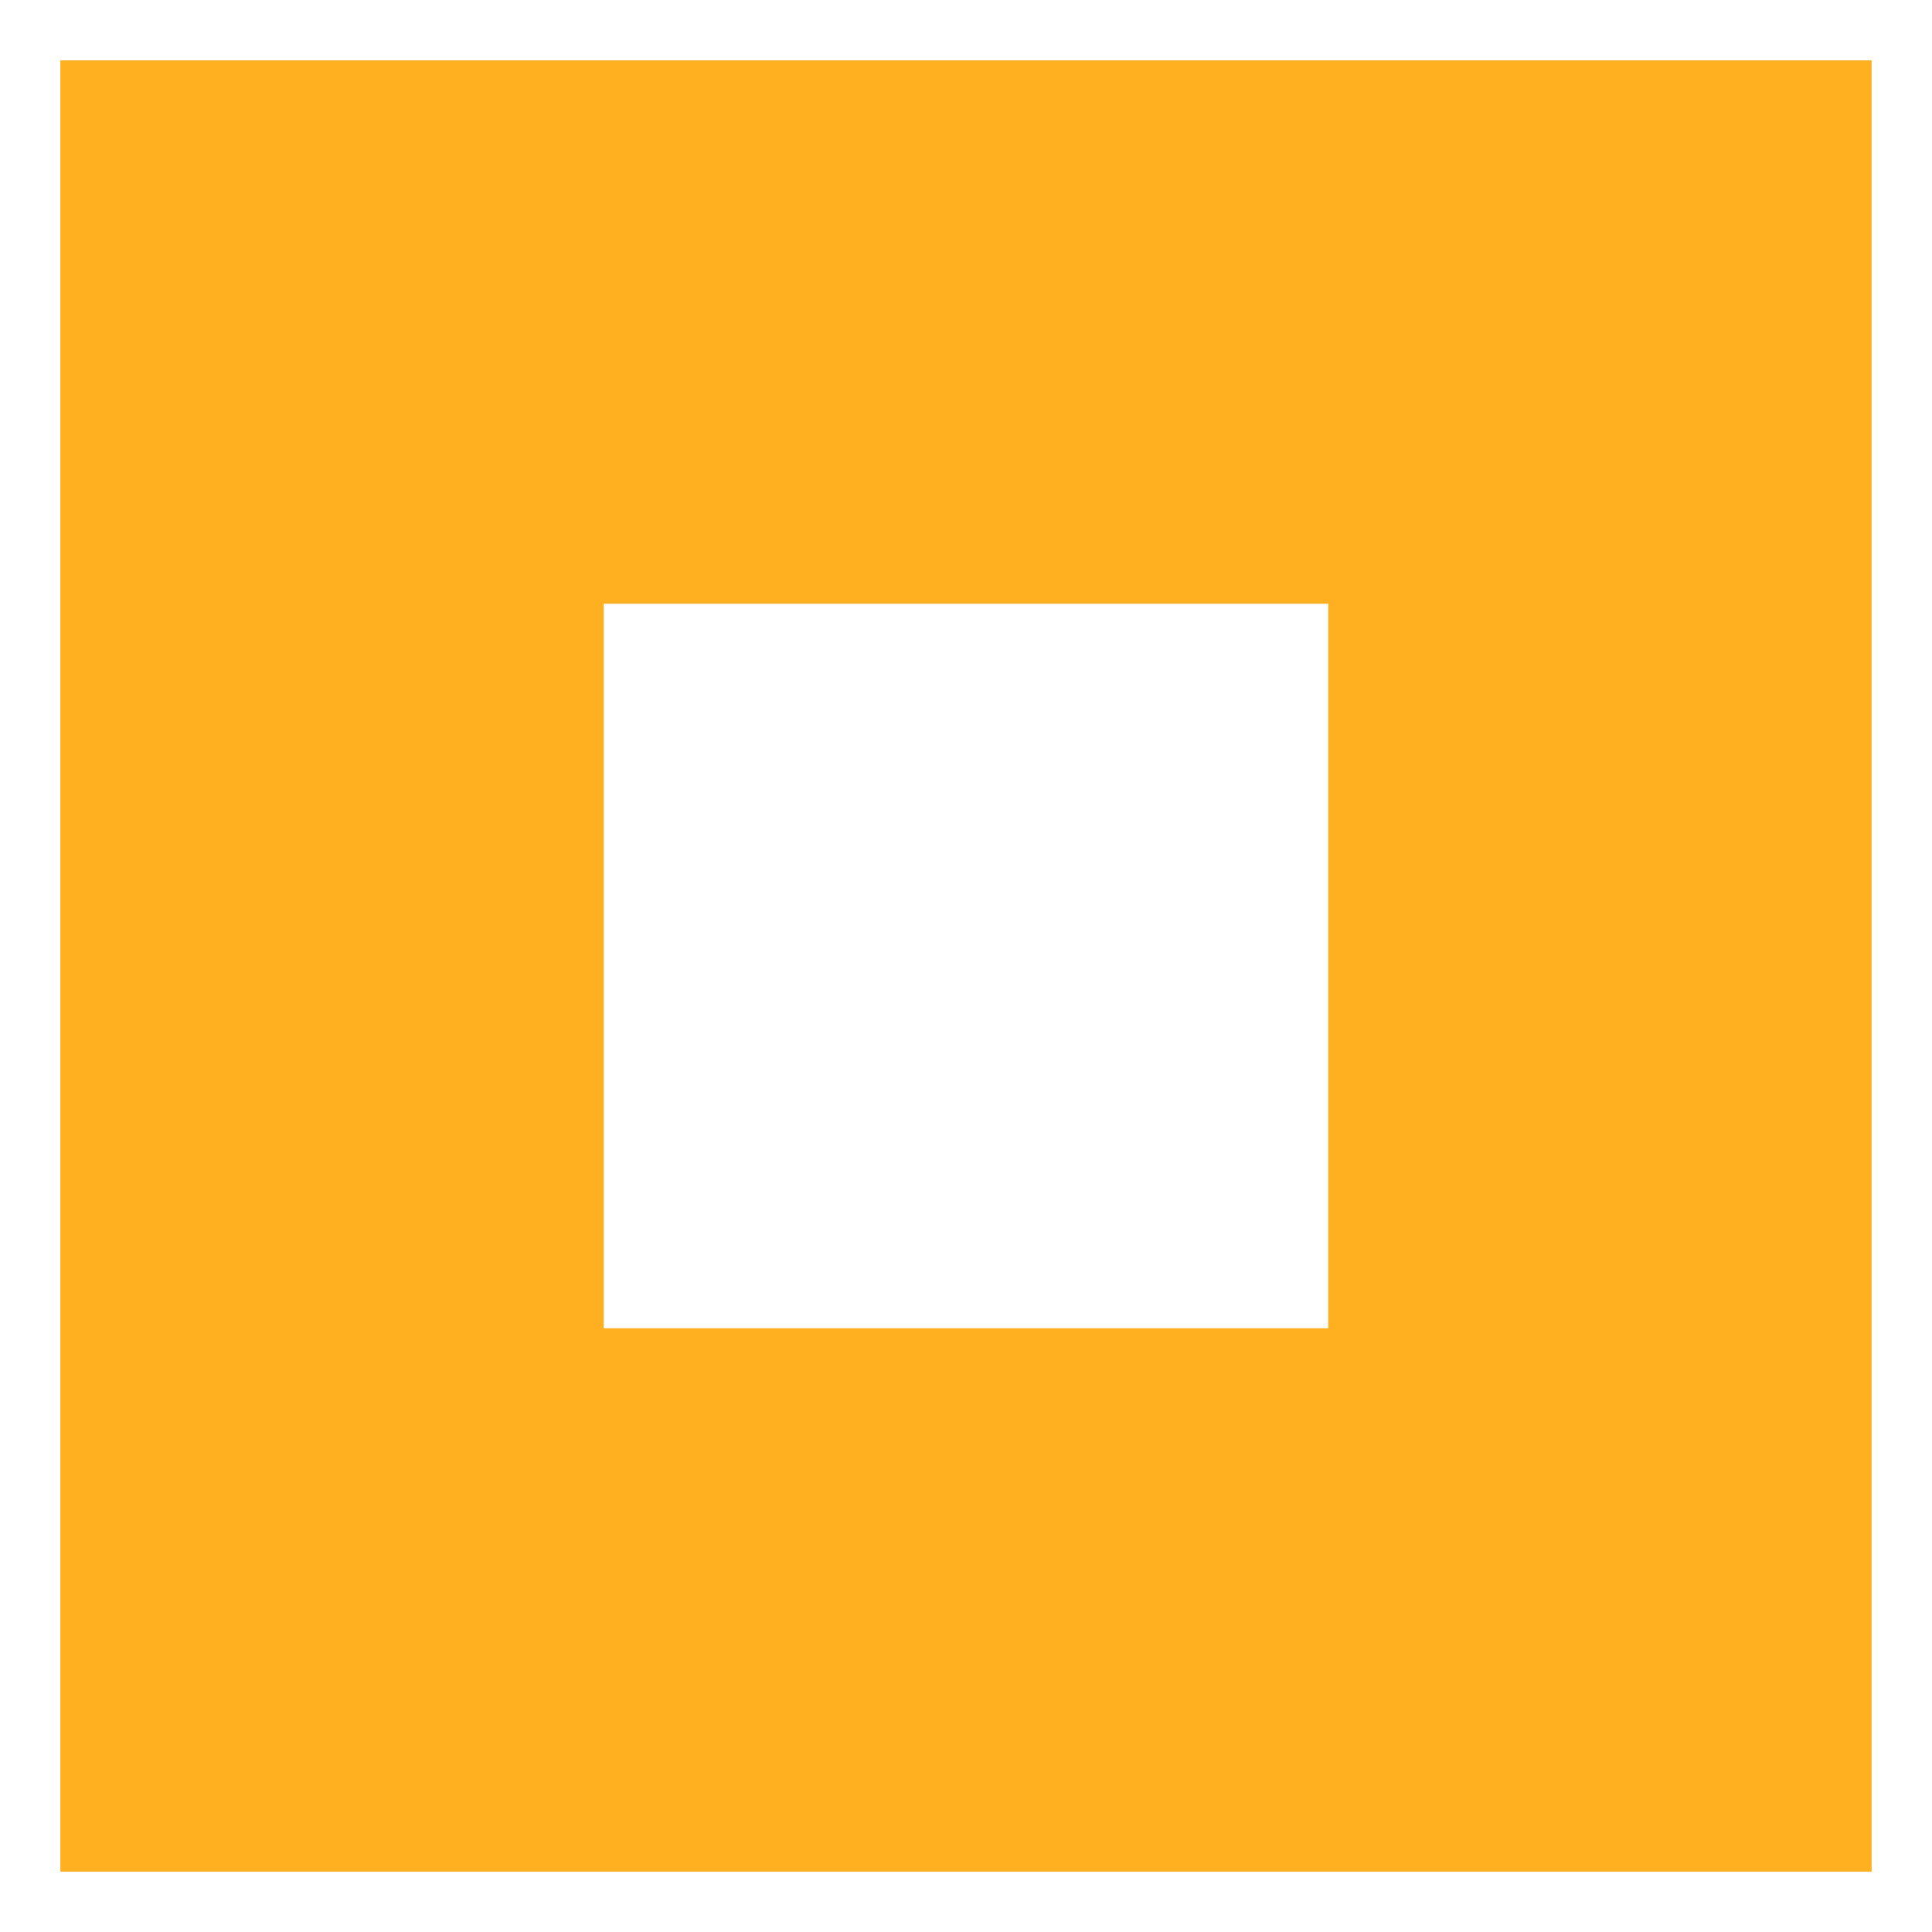
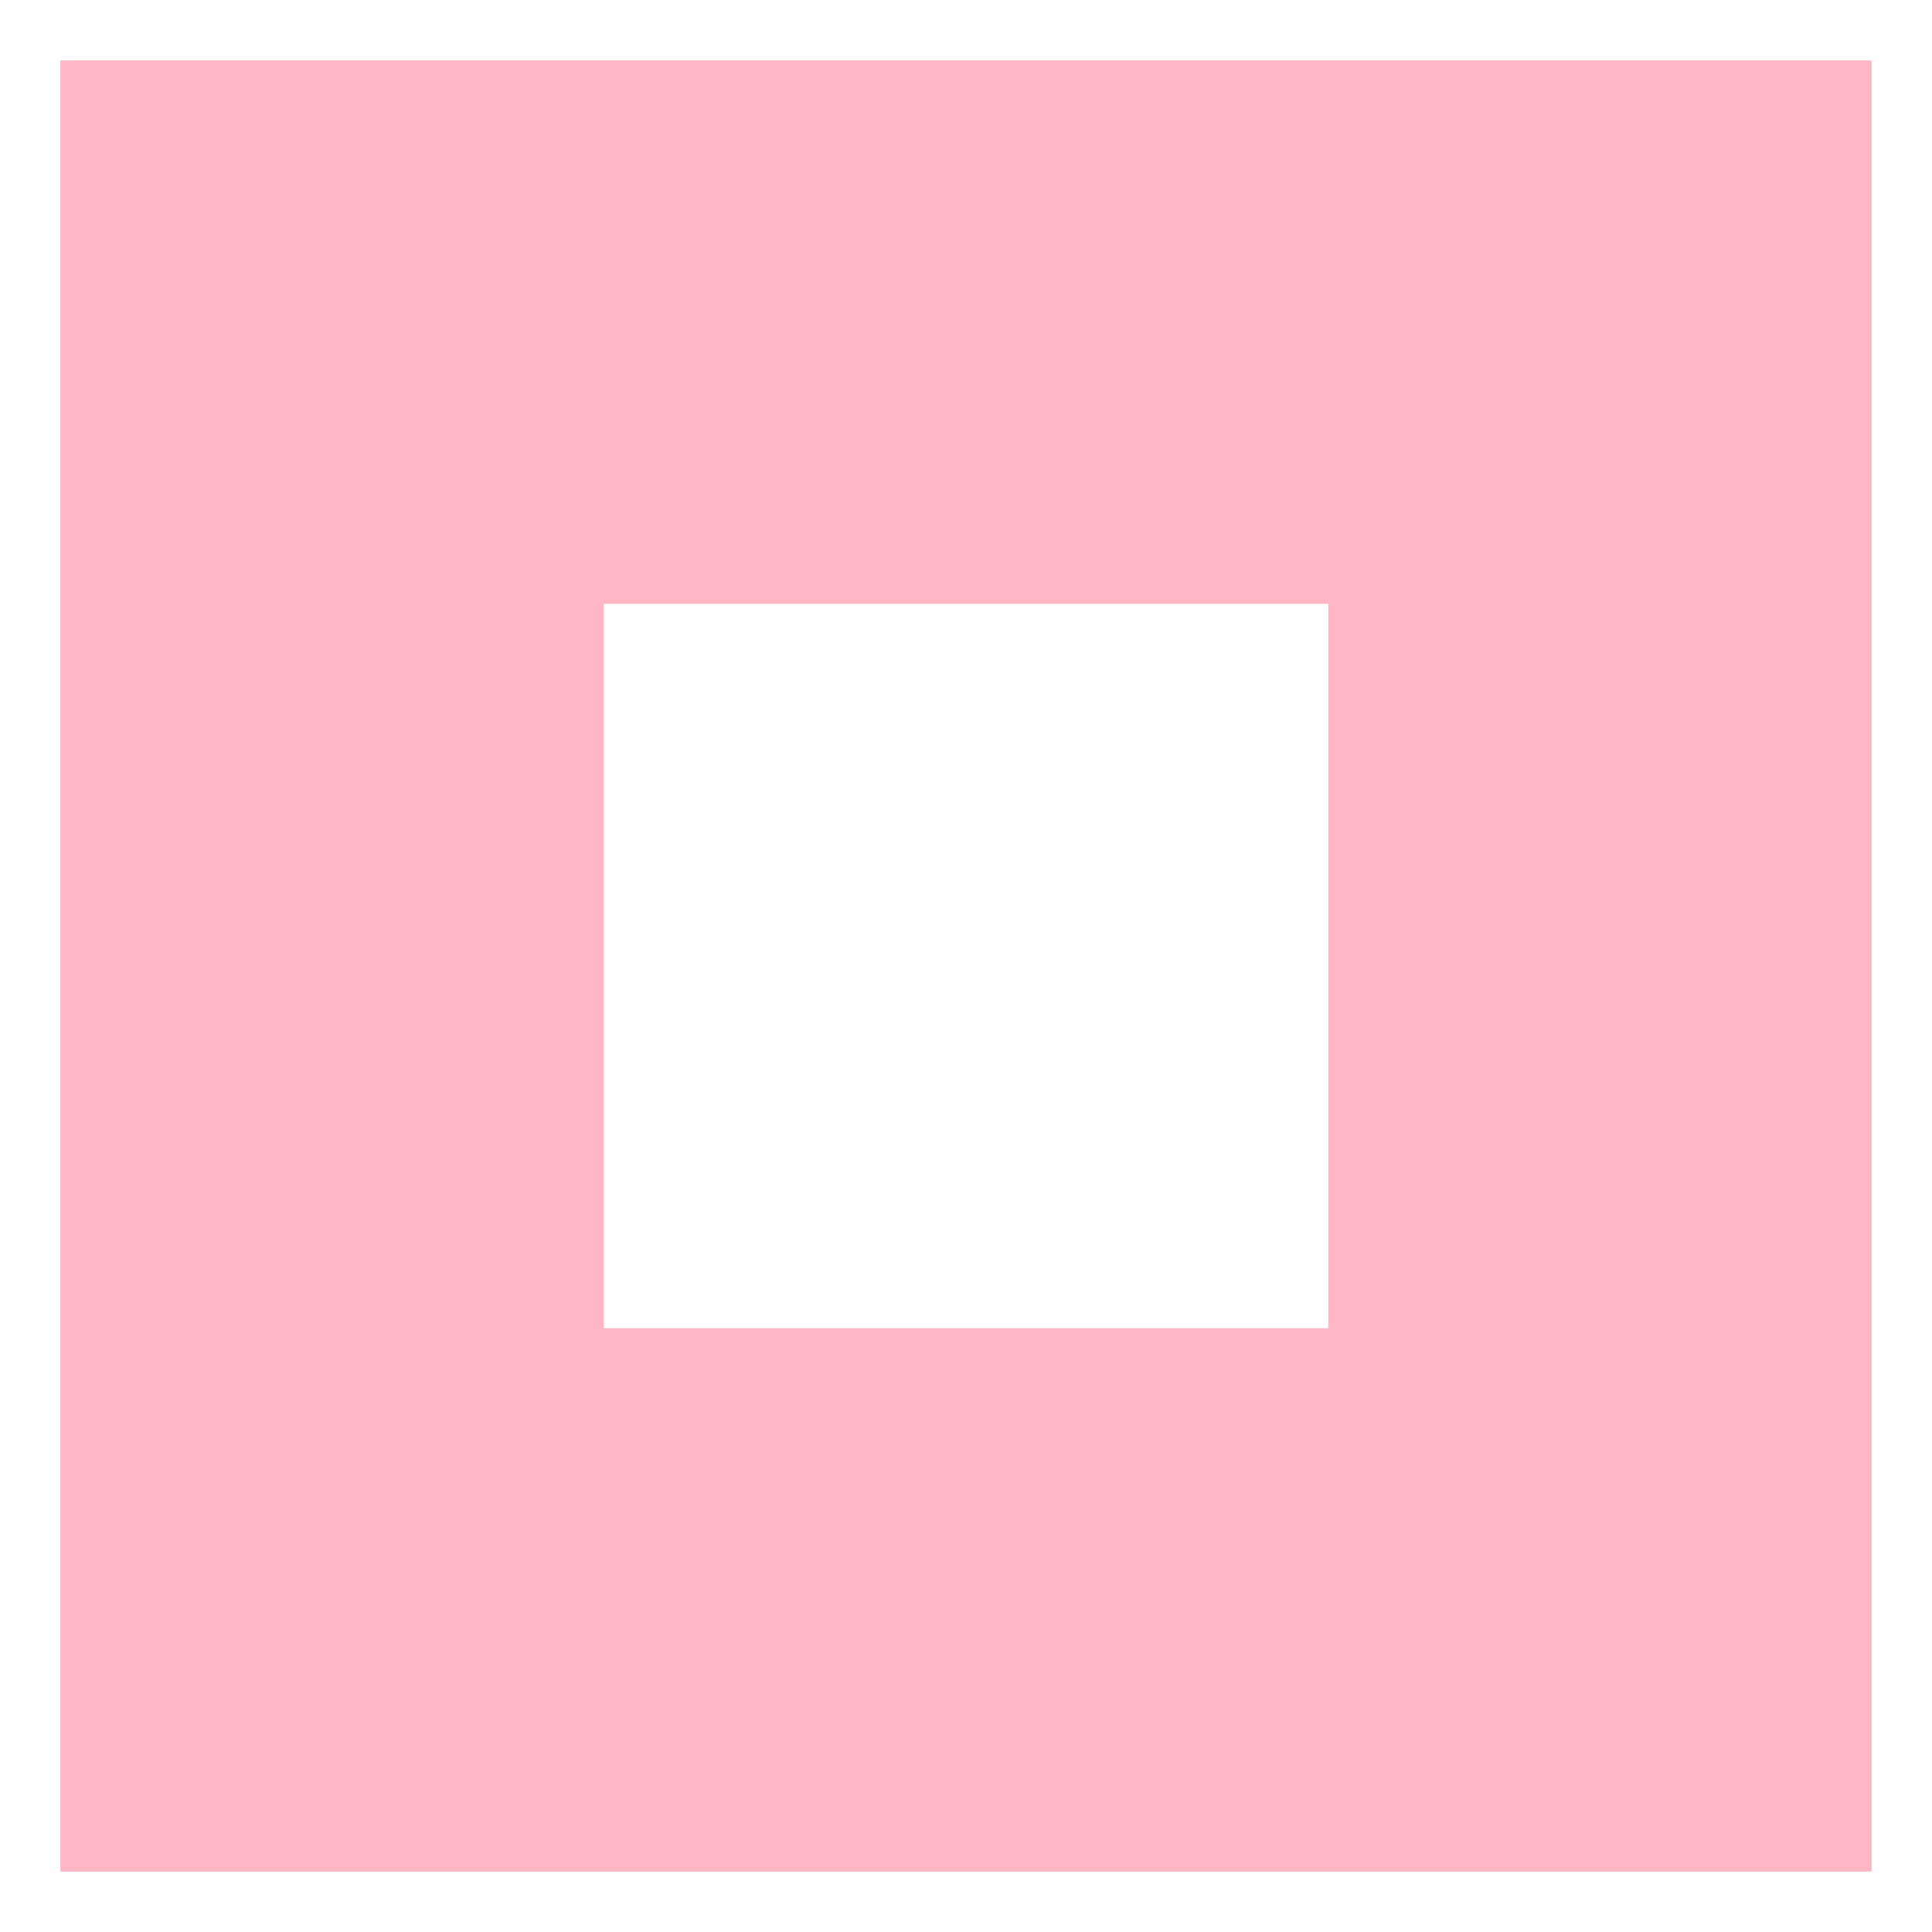
<svg xmlns="http://www.w3.org/2000/svg" viewBox="0 0 32 32" width="32" height="32" role="img" aria-label="Moolam">
-   <path fill="#FFB020" fill-rule="evenodd" d="M1 1h30v30H1z M10 10h12v12H10z" />
+   <path fill="#FFB7C5" fill-rule="evenodd" d="M1 1h30v30H1z M10 10h12v12H10z" />
</svg>
